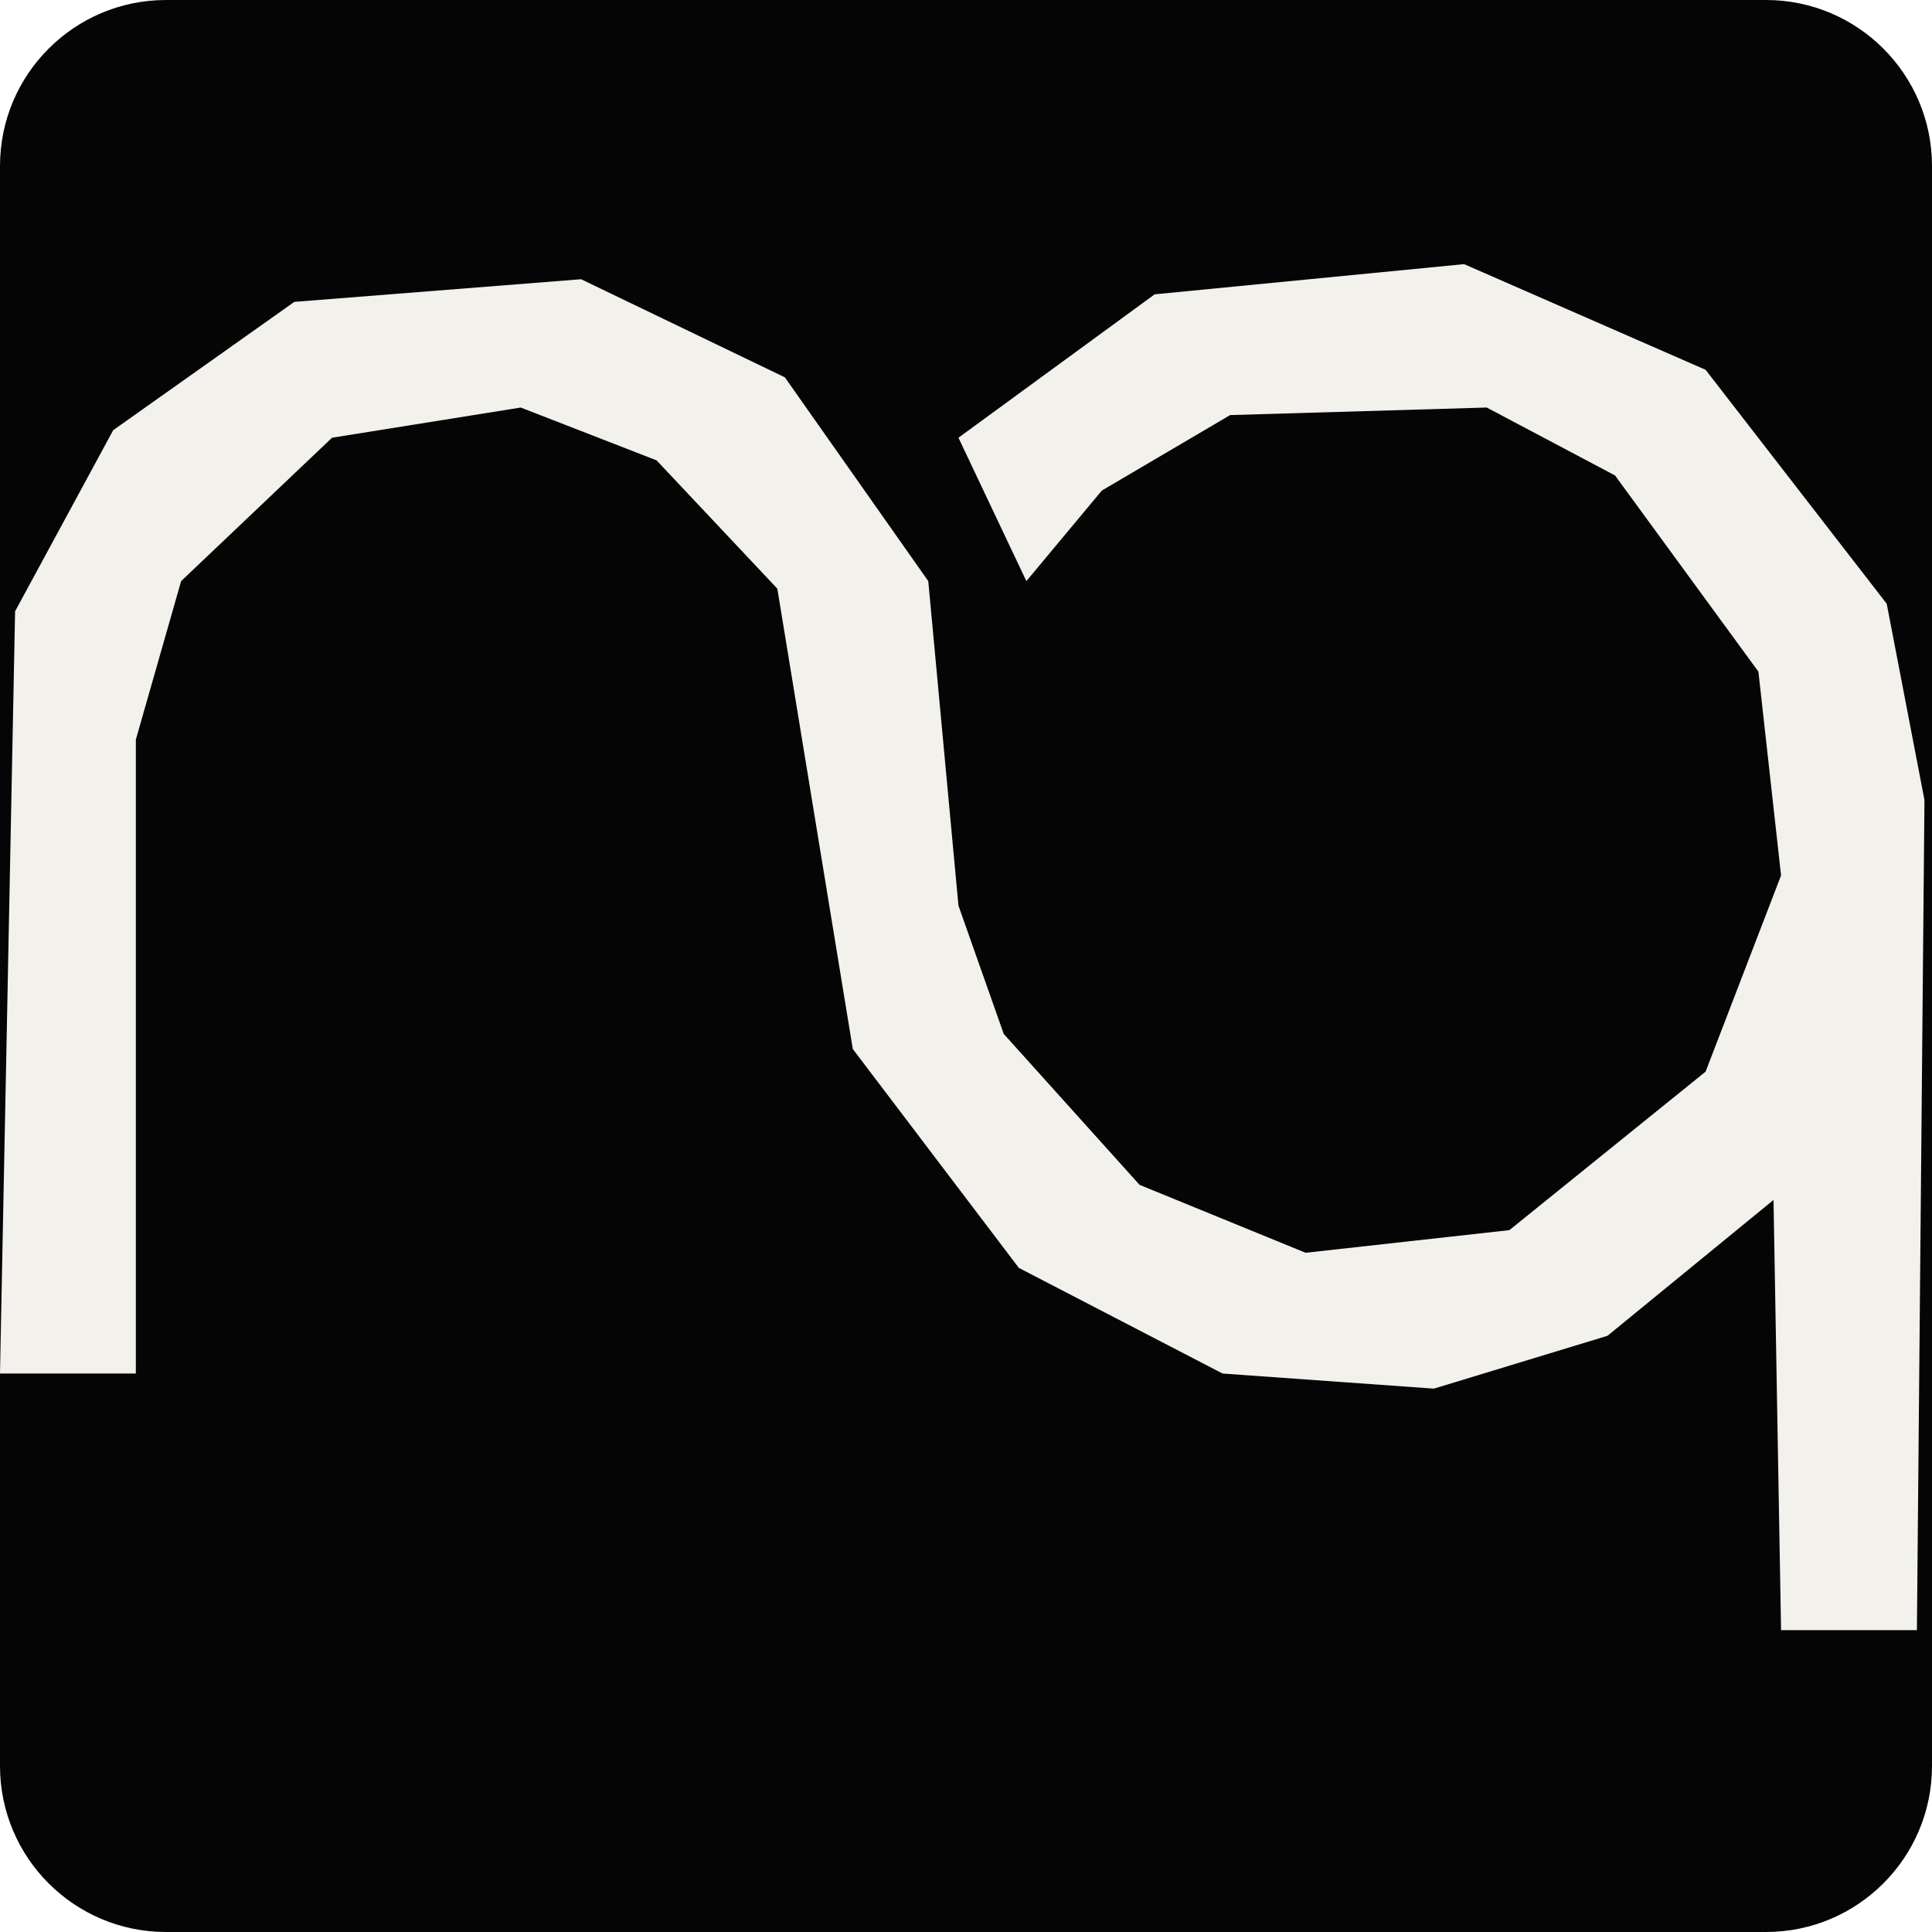
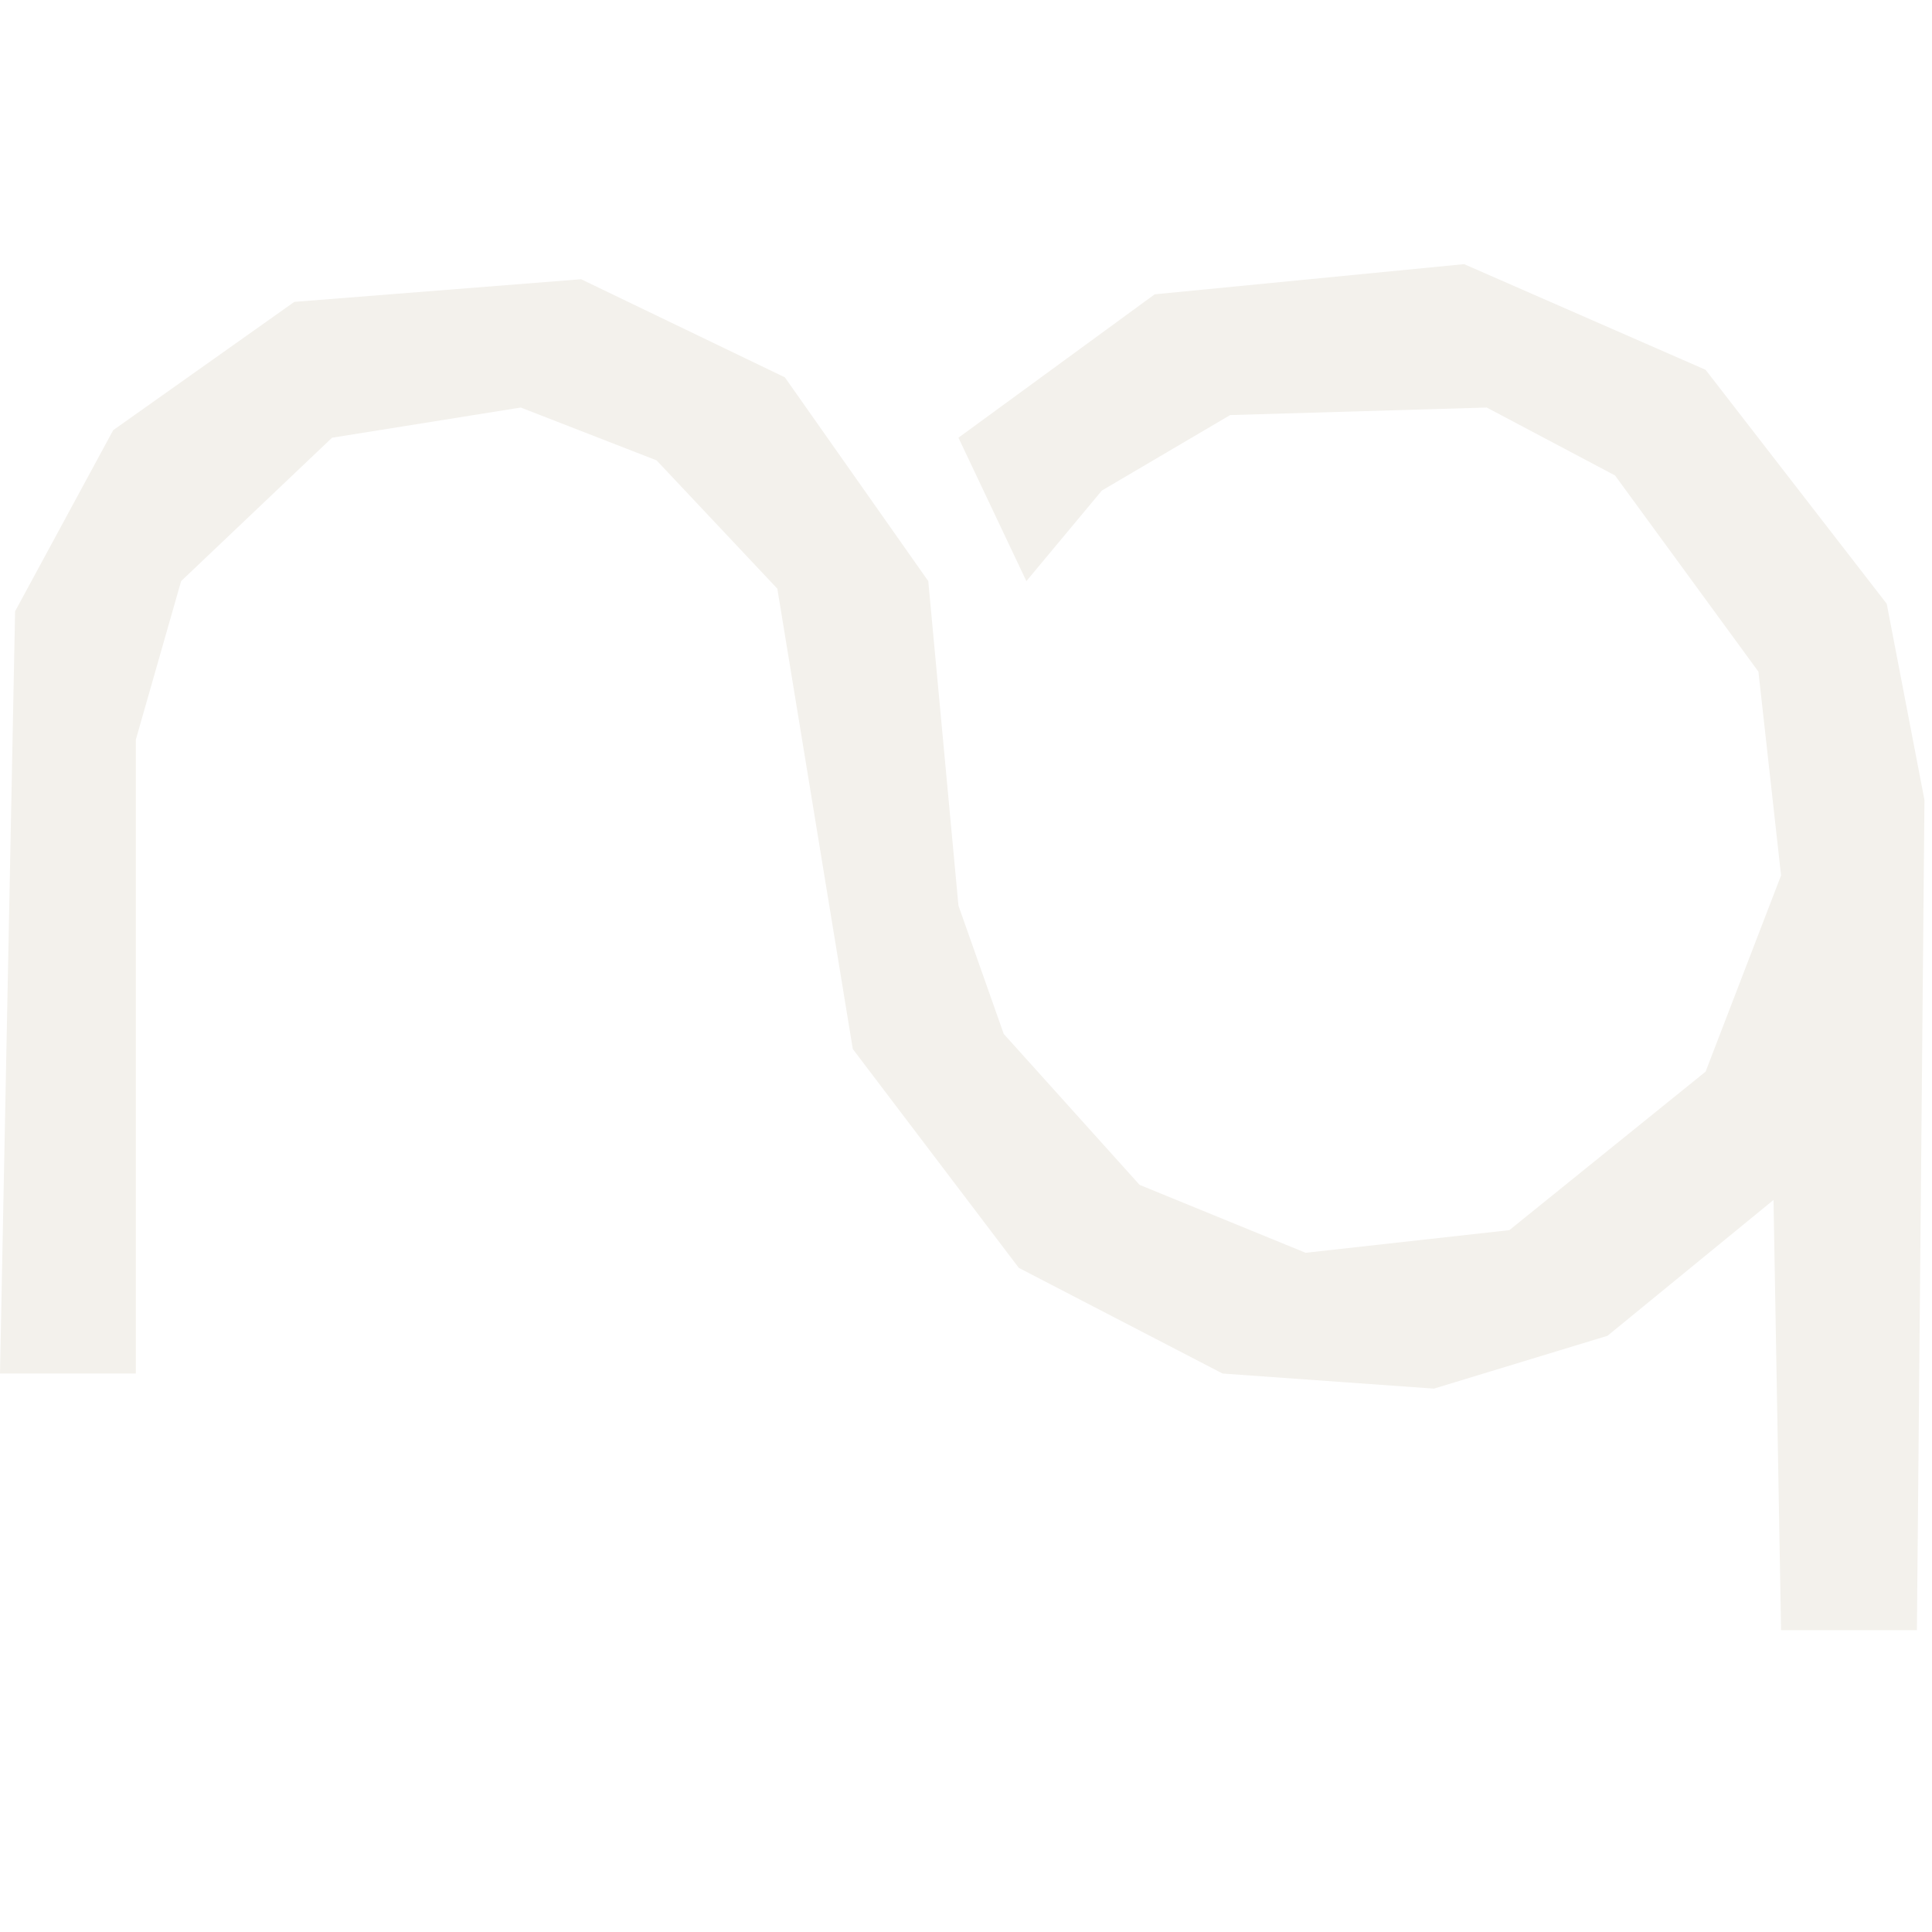
<svg xmlns="http://www.w3.org/2000/svg" viewBox="0 0 256 256">
-   <rect width="256" height="256" rx="22" fill="#050506" />
  <path fill="#F3F1EC" fill-rule="evenodd" d="M 250 80 L 226 49 L 194 35 L 153 39 L 127 58 L 136 77 L 146 65 L 163 55 L 197 54 L 214 63 L 233 89 L 236 116 L 226 142 L 200 163 L 173 166 L 151 157 L 133 137 L 127 120 L 123 77 L 104 50 L 77 37 L 39 40 L 15 57 L 2 81 L 0 182 L 18 182 L 18 98 L 24 77 L 44 58 L 69 54 L 87 61 L 103 78 L 113 139 L 135 168 L 162 182 L 190 184 L 213 177 L 235 159 L 236 216 L 254 216 L 255 106 Z" />
</svg>
